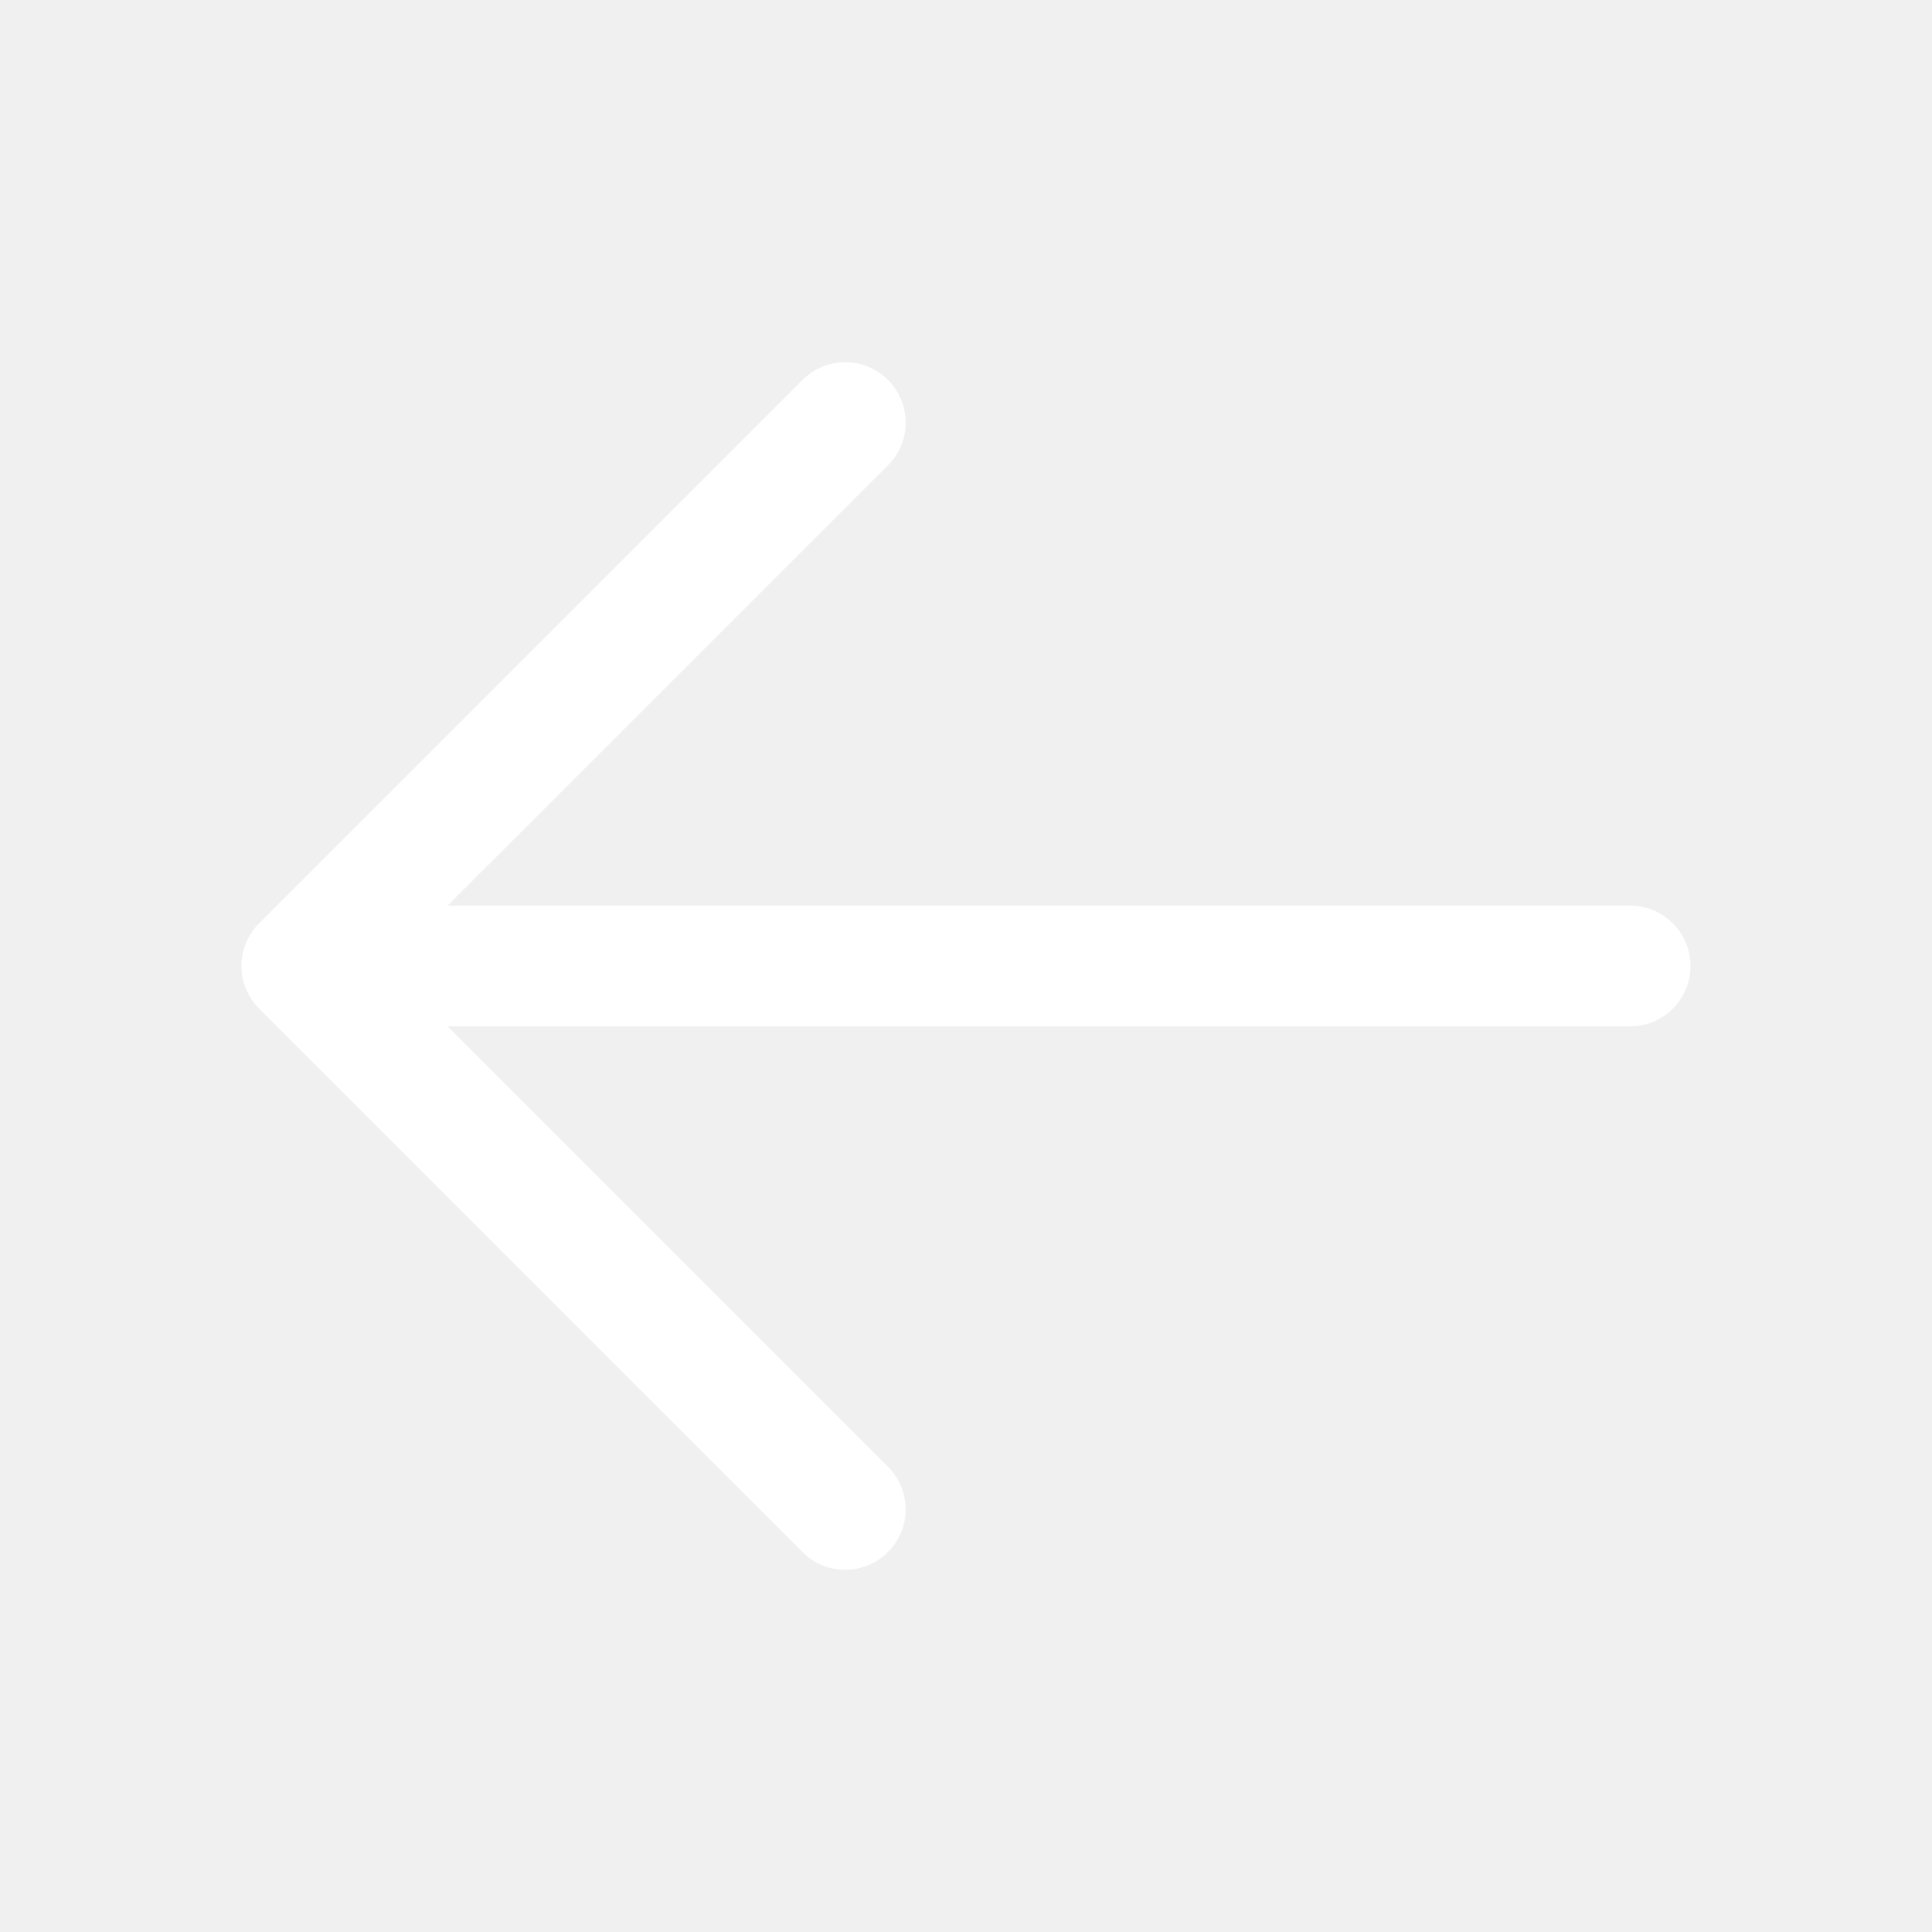
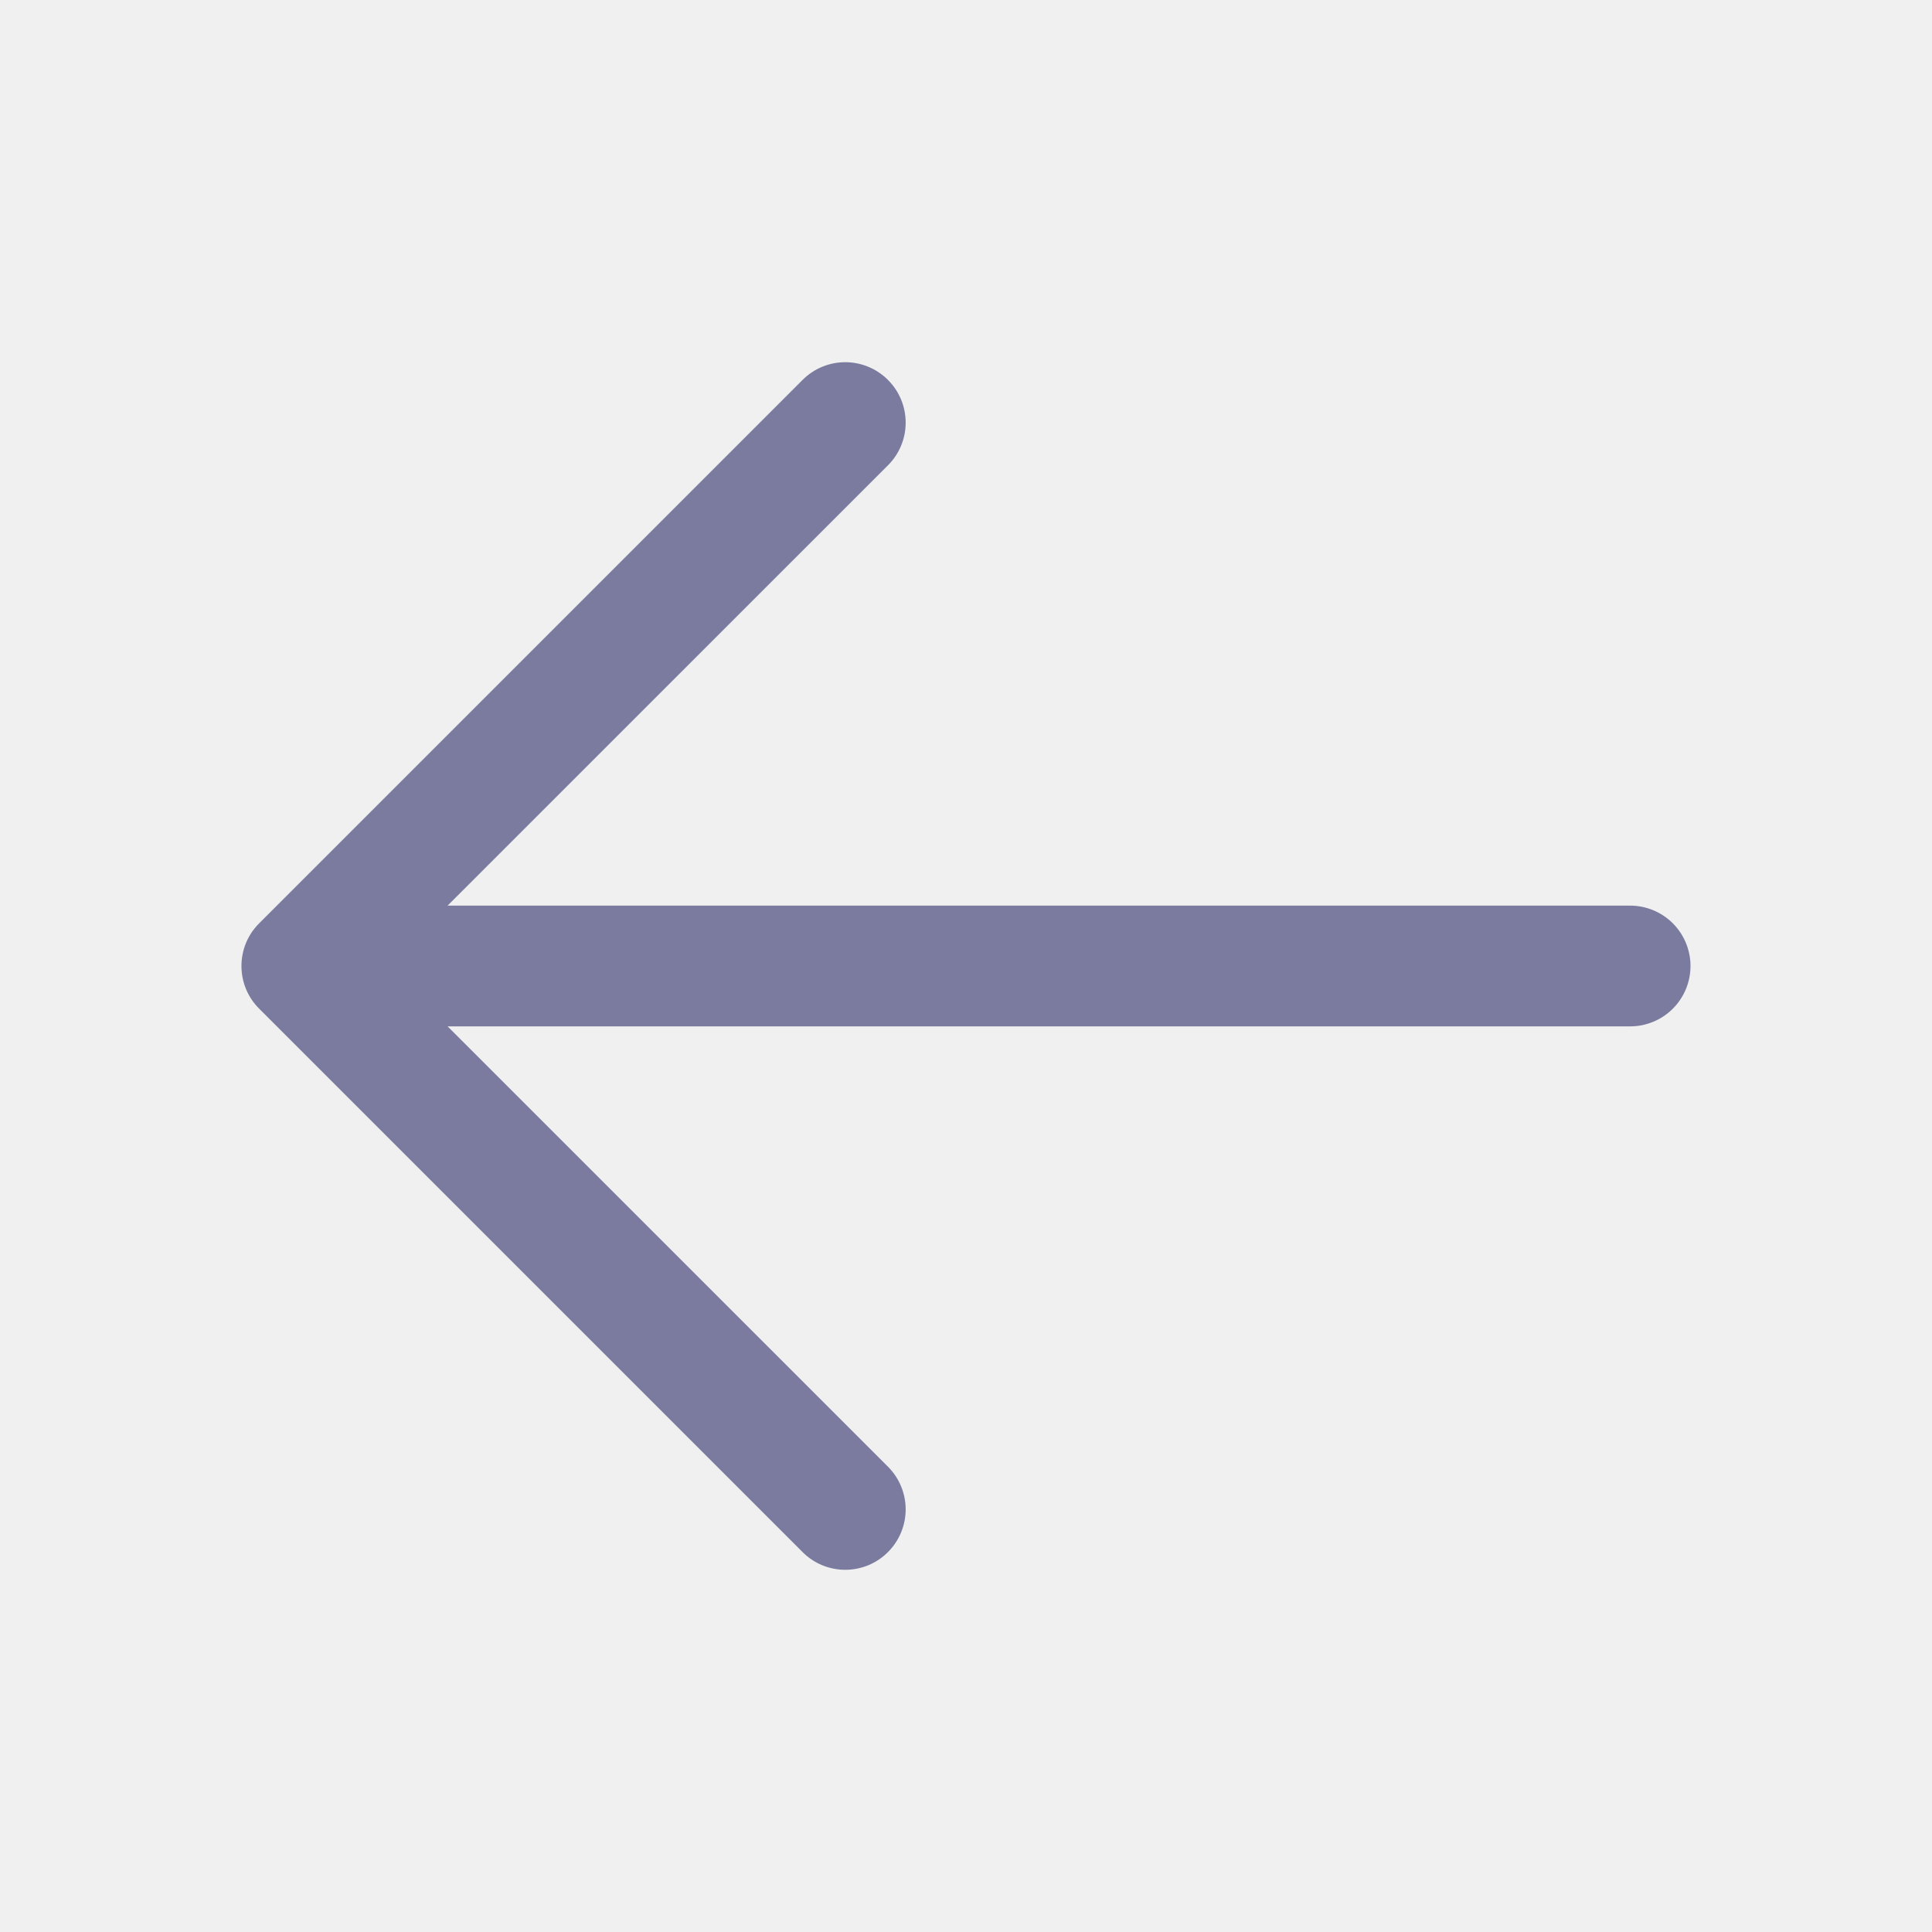
<svg xmlns="http://www.w3.org/2000/svg" width="40" height="40" viewBox="0 0 40 40" fill="none">
-   <path d="M35 20C35 20.331 34.868 20.649 34.634 20.884C34.4 21.118 34.081 21.25 33.75 21.25H9.267L18.384 30.366C18.5 30.482 18.593 30.62 18.655 30.771C18.718 30.923 18.751 31.086 18.751 31.25C18.751 31.414 18.718 31.577 18.655 31.729C18.593 31.88 18.5 32.018 18.384 32.134C18.268 32.251 18.13 32.343 17.979 32.406C17.827 32.468 17.664 32.501 17.5 32.501C17.336 32.501 17.173 32.468 17.021 32.406C16.87 32.343 16.732 32.251 16.616 32.134L5.366 20.884C5.249 20.768 5.157 20.63 5.094 20.479C5.031 20.327 4.999 20.164 4.999 20C4.999 19.836 5.031 19.673 5.094 19.521C5.157 19.369 5.249 19.232 5.366 19.116L16.616 7.866C16.85 7.631 17.168 7.499 17.5 7.499C17.832 7.499 18.15 7.631 18.384 7.866C18.619 8.1 18.751 8.418 18.751 8.75C18.751 9.082 18.619 9.4 18.384 9.634L9.267 18.75H33.75C34.081 18.75 34.4 18.882 34.634 19.116C34.868 19.351 35 19.668 35 20Z" fill="white" />
+   <path d="M35 20C35 20.331 34.868 20.649 34.634 20.884C34.4 21.118 34.081 21.25 33.75 21.25H9.267L18.384 30.366C18.5 30.482 18.593 30.62 18.655 30.771C18.718 30.923 18.751 31.086 18.751 31.25C18.751 31.414 18.718 31.577 18.655 31.729C18.593 31.88 18.5 32.018 18.384 32.134C18.268 32.251 18.13 32.343 17.979 32.406C17.827 32.468 17.664 32.501 17.5 32.501C17.336 32.501 17.173 32.468 17.021 32.406C16.87 32.343 16.732 32.251 16.616 32.134L5.366 20.884C5.249 20.768 5.157 20.63 5.094 20.479C5.031 20.327 4.999 20.164 4.999 20C4.999 19.836 5.031 19.673 5.094 19.521C5.157 19.369 5.249 19.232 5.366 19.116L16.616 7.866C16.85 7.631 17.168 7.499 17.5 7.499C17.832 7.499 18.15 7.631 18.384 7.866C18.619 8.1 18.751 8.418 18.751 8.75C18.751 9.082 18.619 9.4 18.384 9.634L9.267 18.75H33.75C34.081 18.75 34.4 18.882 34.634 19.116C34.868 19.351 35 19.668 35 20Z" fill="#7A7B9F" />
</svg>
